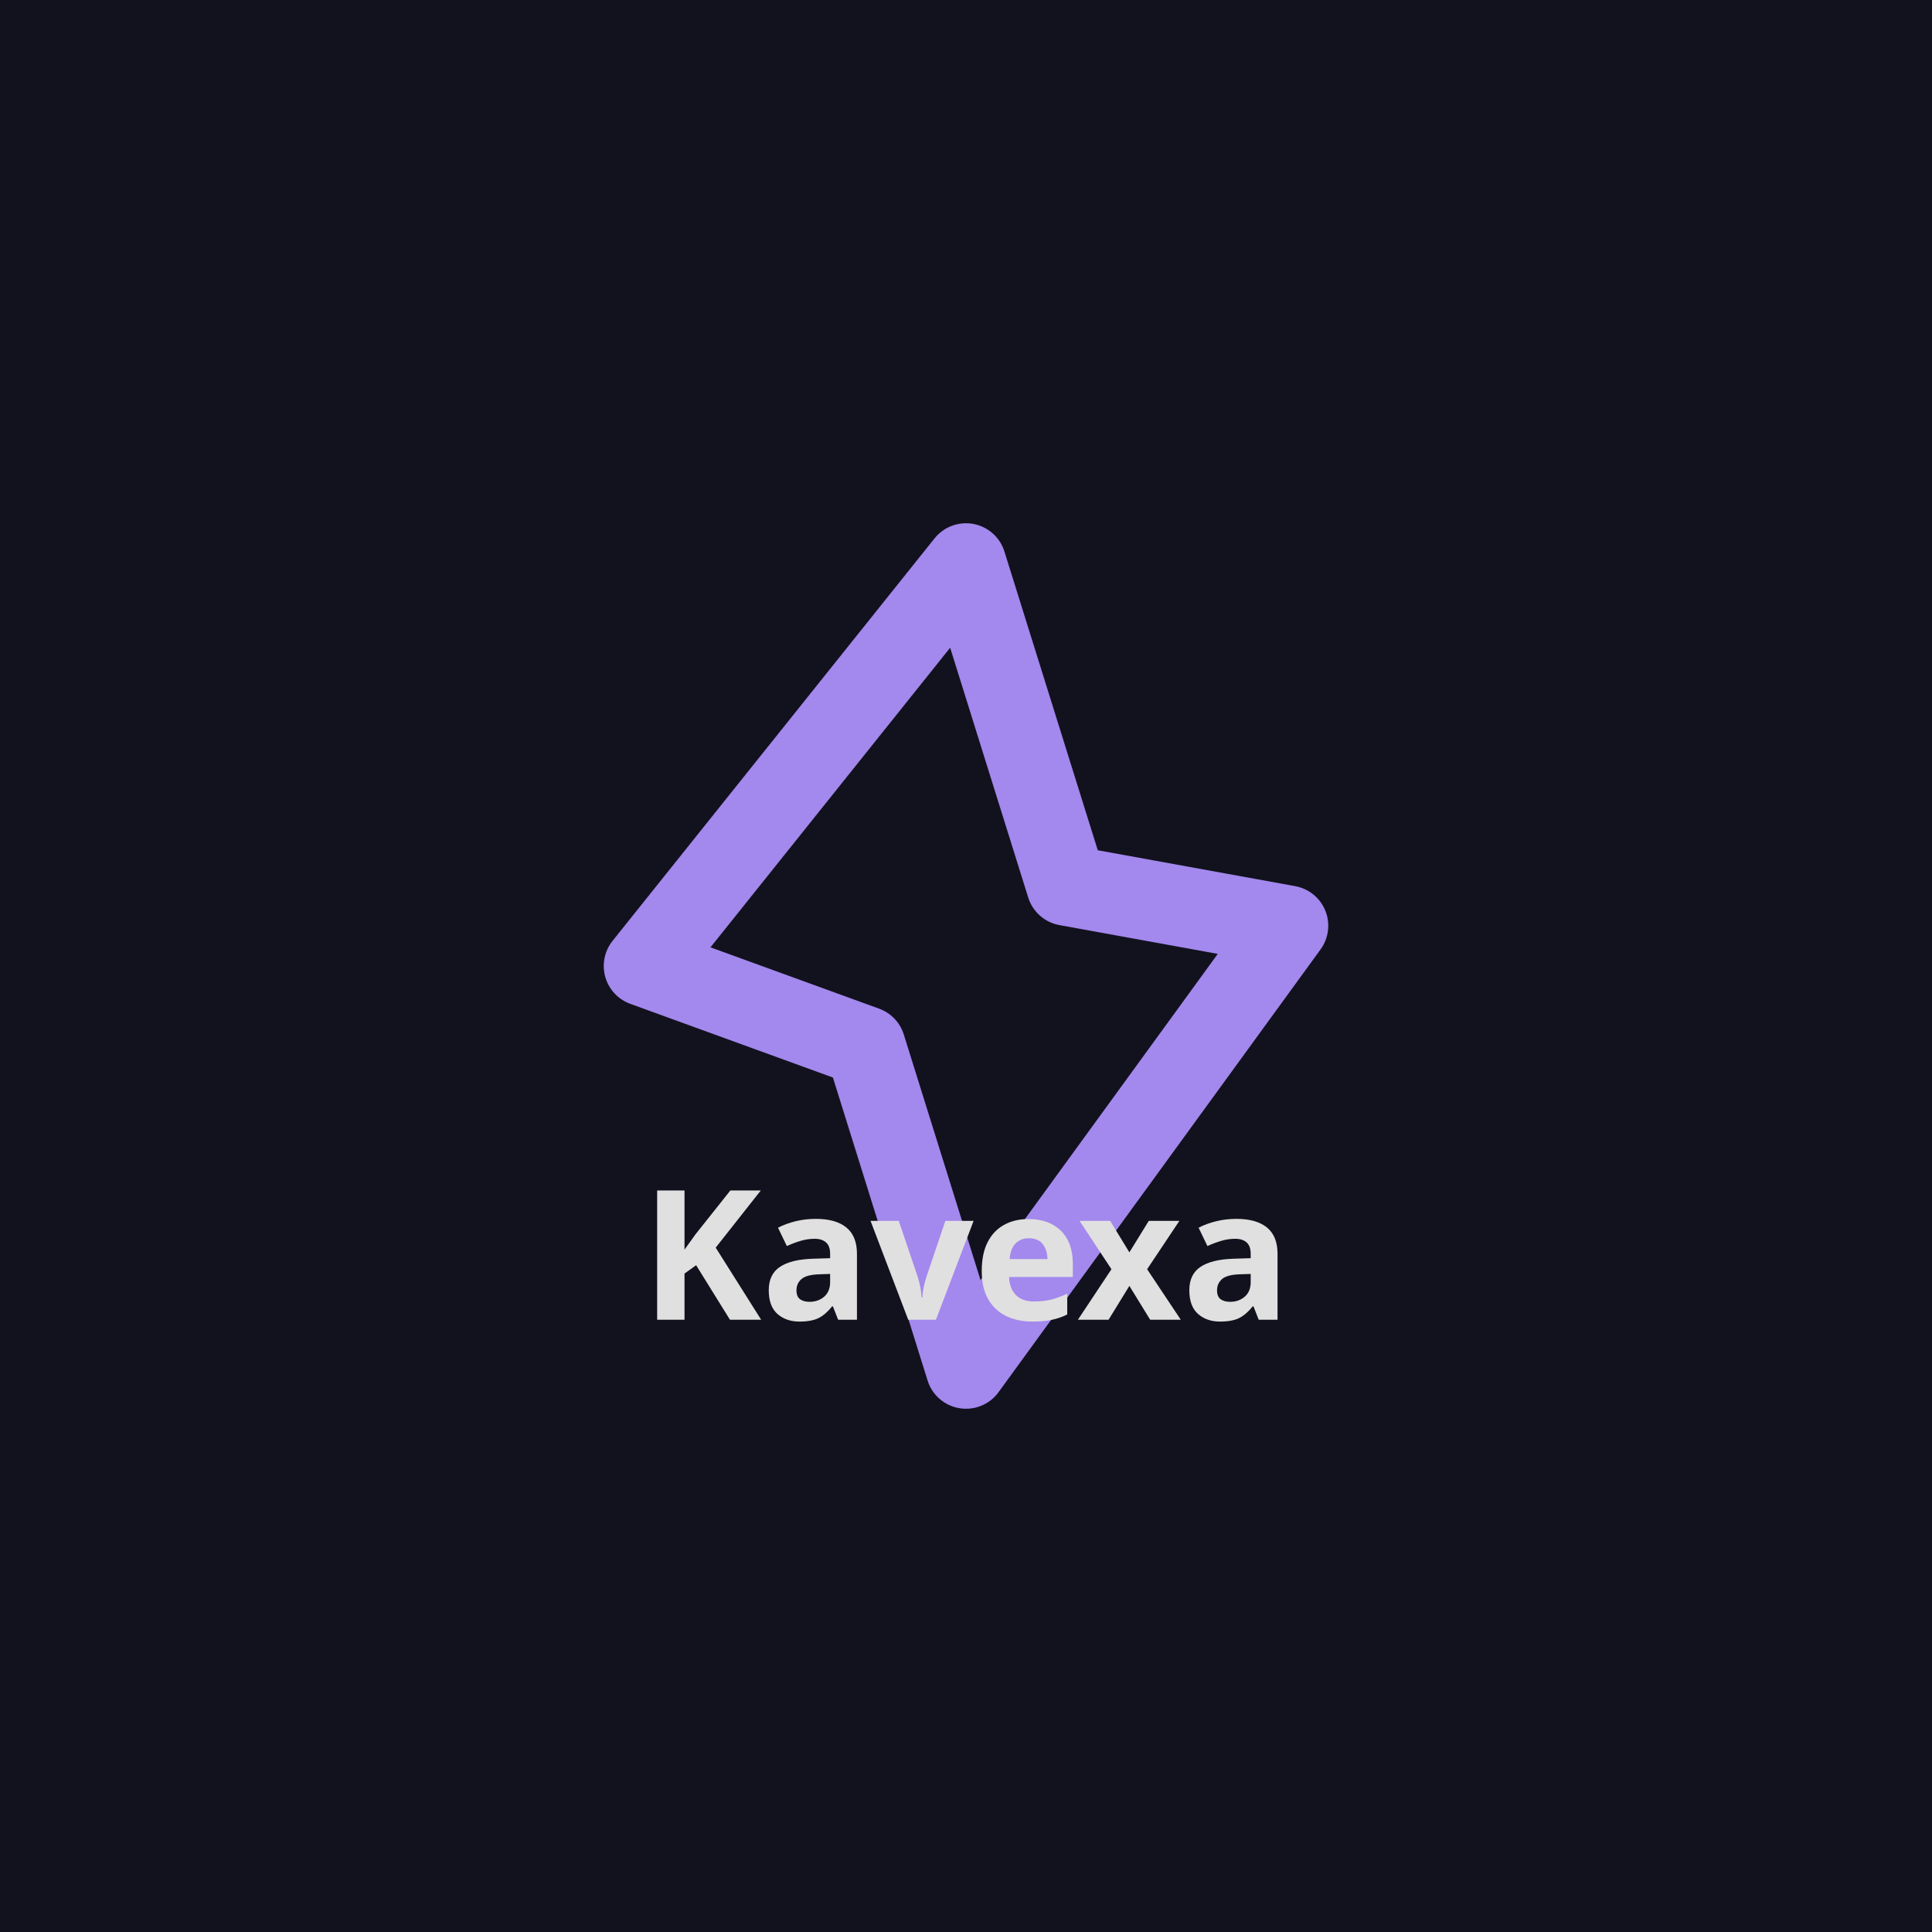
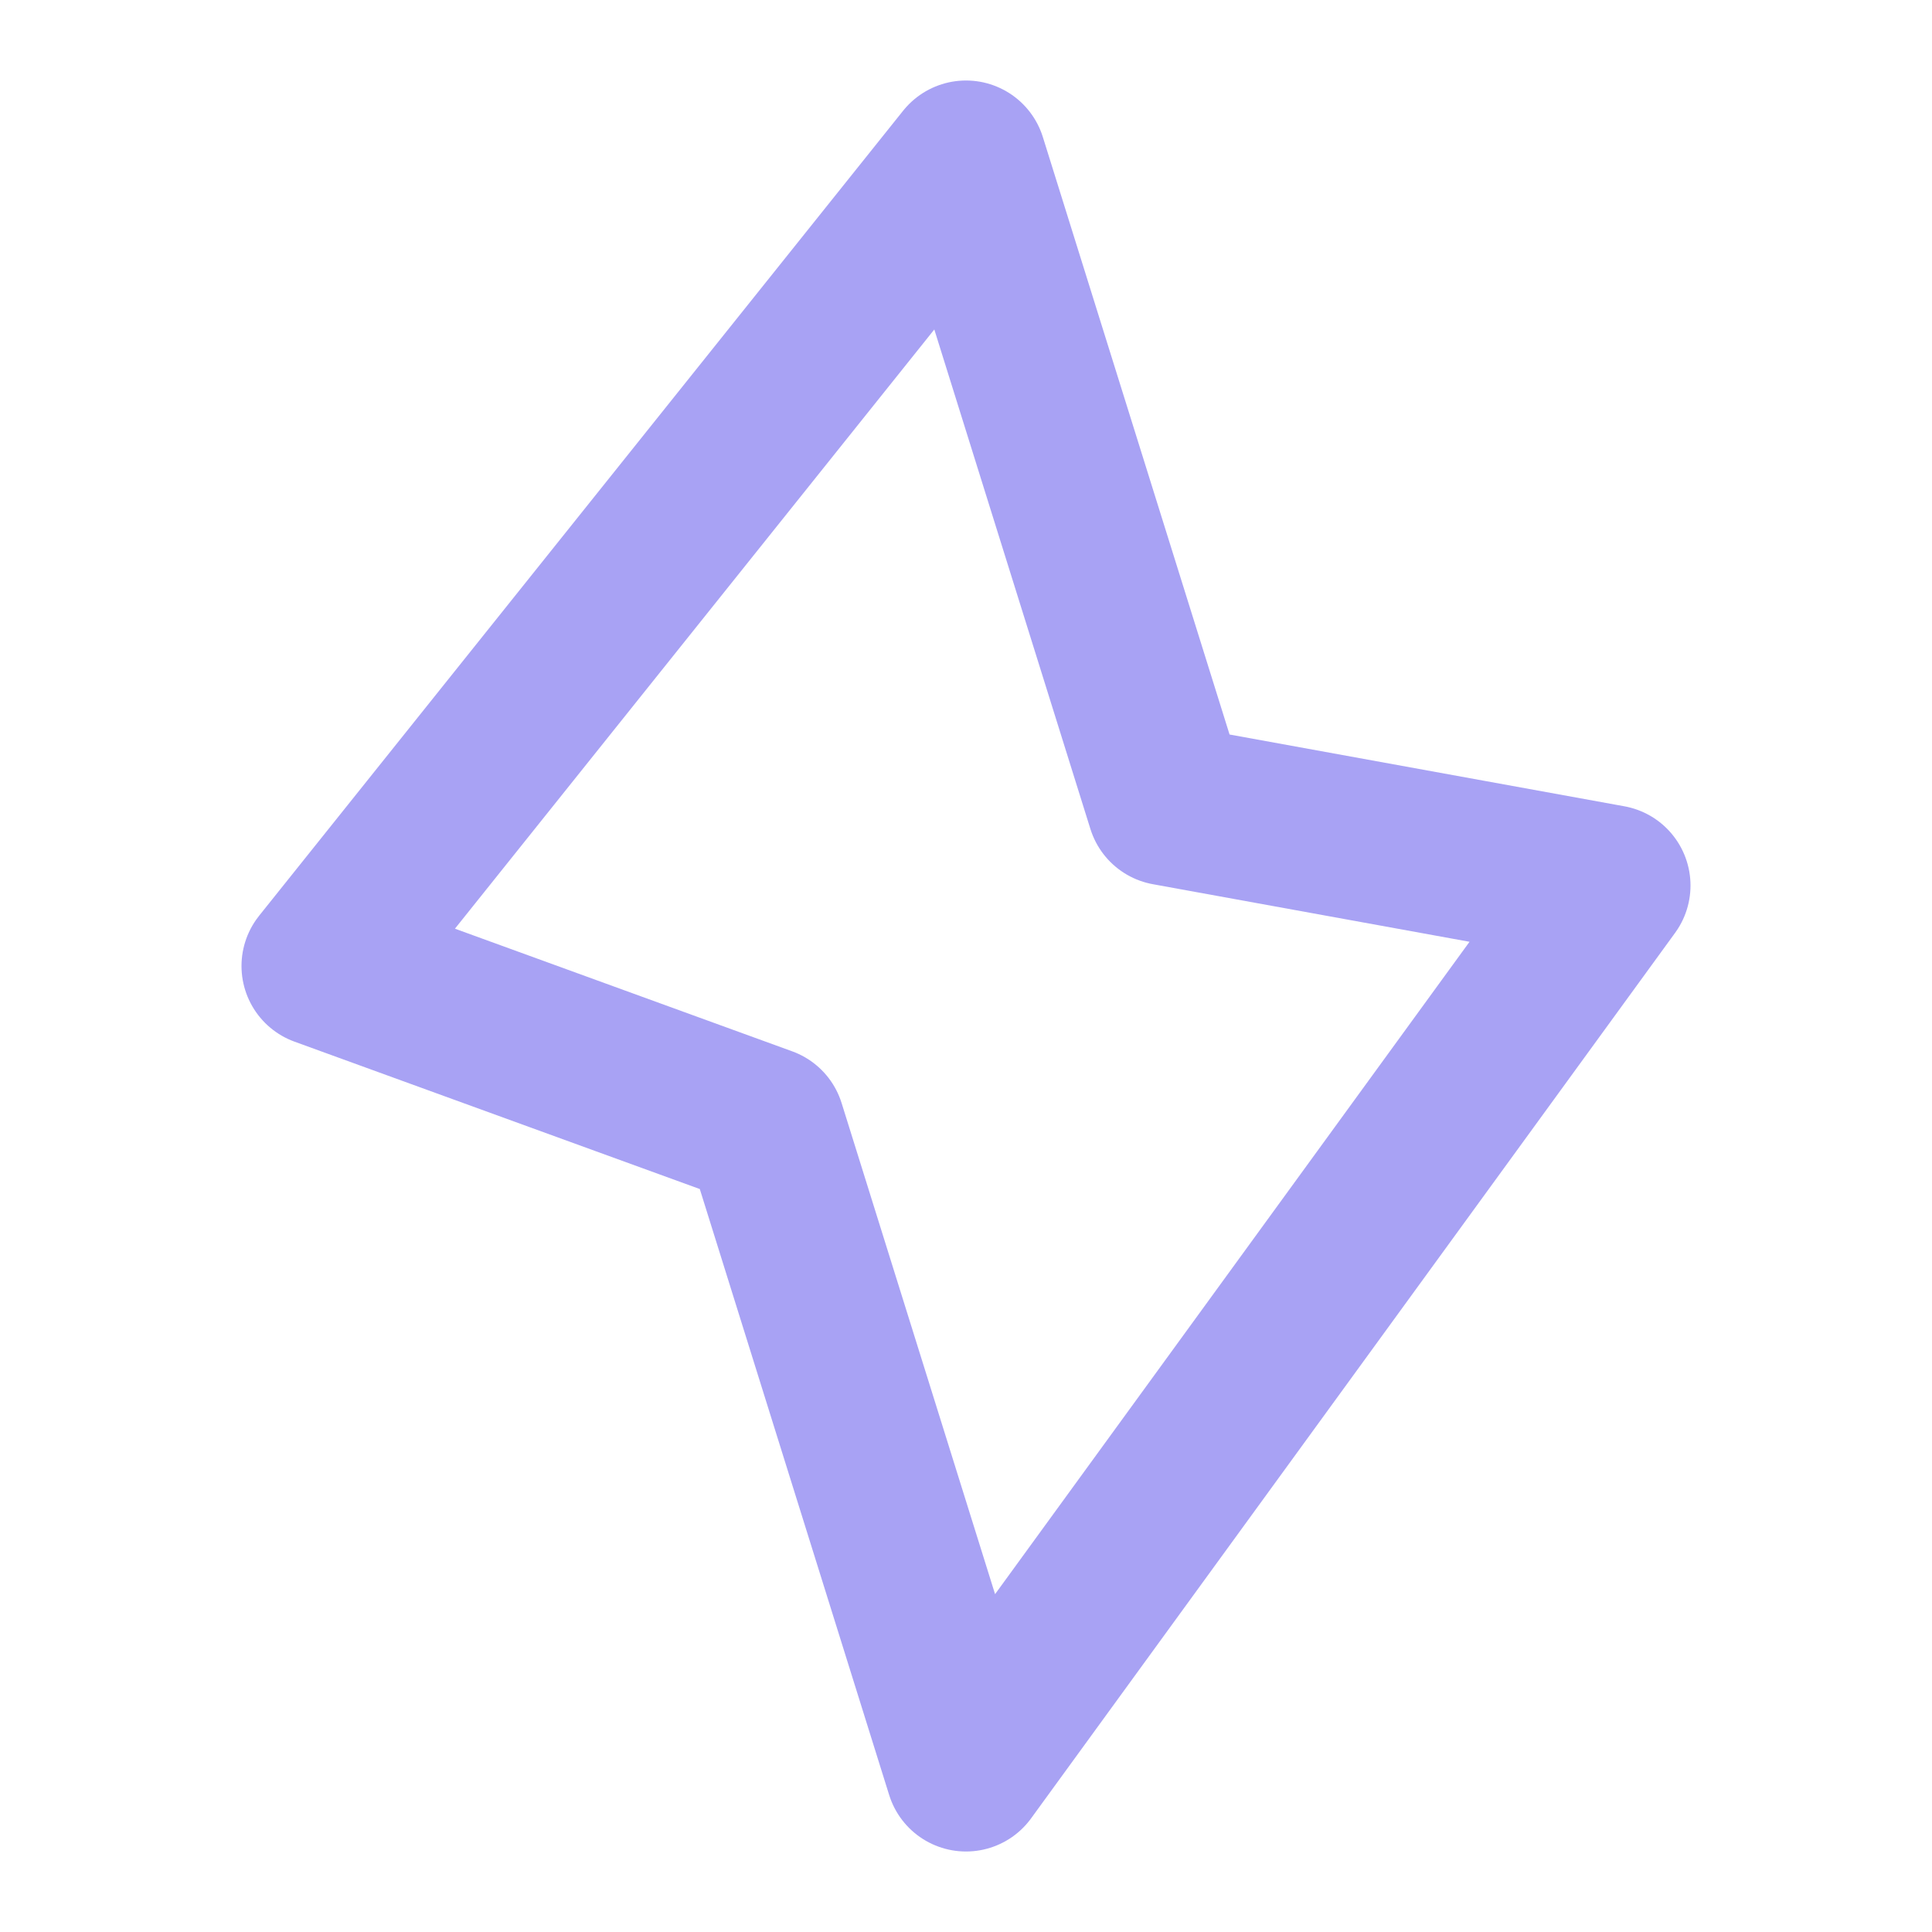
- <svg xmlns="http://www.w3.org/2000/svg" width="512" height="512" viewBox="0 0 512 512" fill="none">
-   <rect width="512" height="512" fill="#12121e" />
-   <g transform="translate(128, 128) scale(0.5)">
-     <svg width="512" height="512" viewBox="0 0 24 24" fill="none">
-       <path d="M4 12L12 2L14.5 10L20 11L12 22L9.5 14Z" stroke="#A388EE" stroke-width="2" stroke-linecap="round" stroke-linejoin="round" />
-     </svg>
-   </g>
-   <text x="50%" y="65%" dominant-baseline="middle" text-anchor="middle" font-family="PT Sans, sans-serif" font-size="48" fill="#E0E0E0" font-weight="bold">Kavexa</text>
+ <svg xmlns="http://www.w3.org/2000/svg" width="200" height="200" viewBox="0 0 24 24" fill="none" stroke="#A8A2F4" stroke-width="2" stroke-linecap="round" stroke-linejoin="round">
+   <path d="M4 12 l8 -10 l2.5 8 l5.5 1 l-8 11 l-2.5 -8 z" />
</svg>
